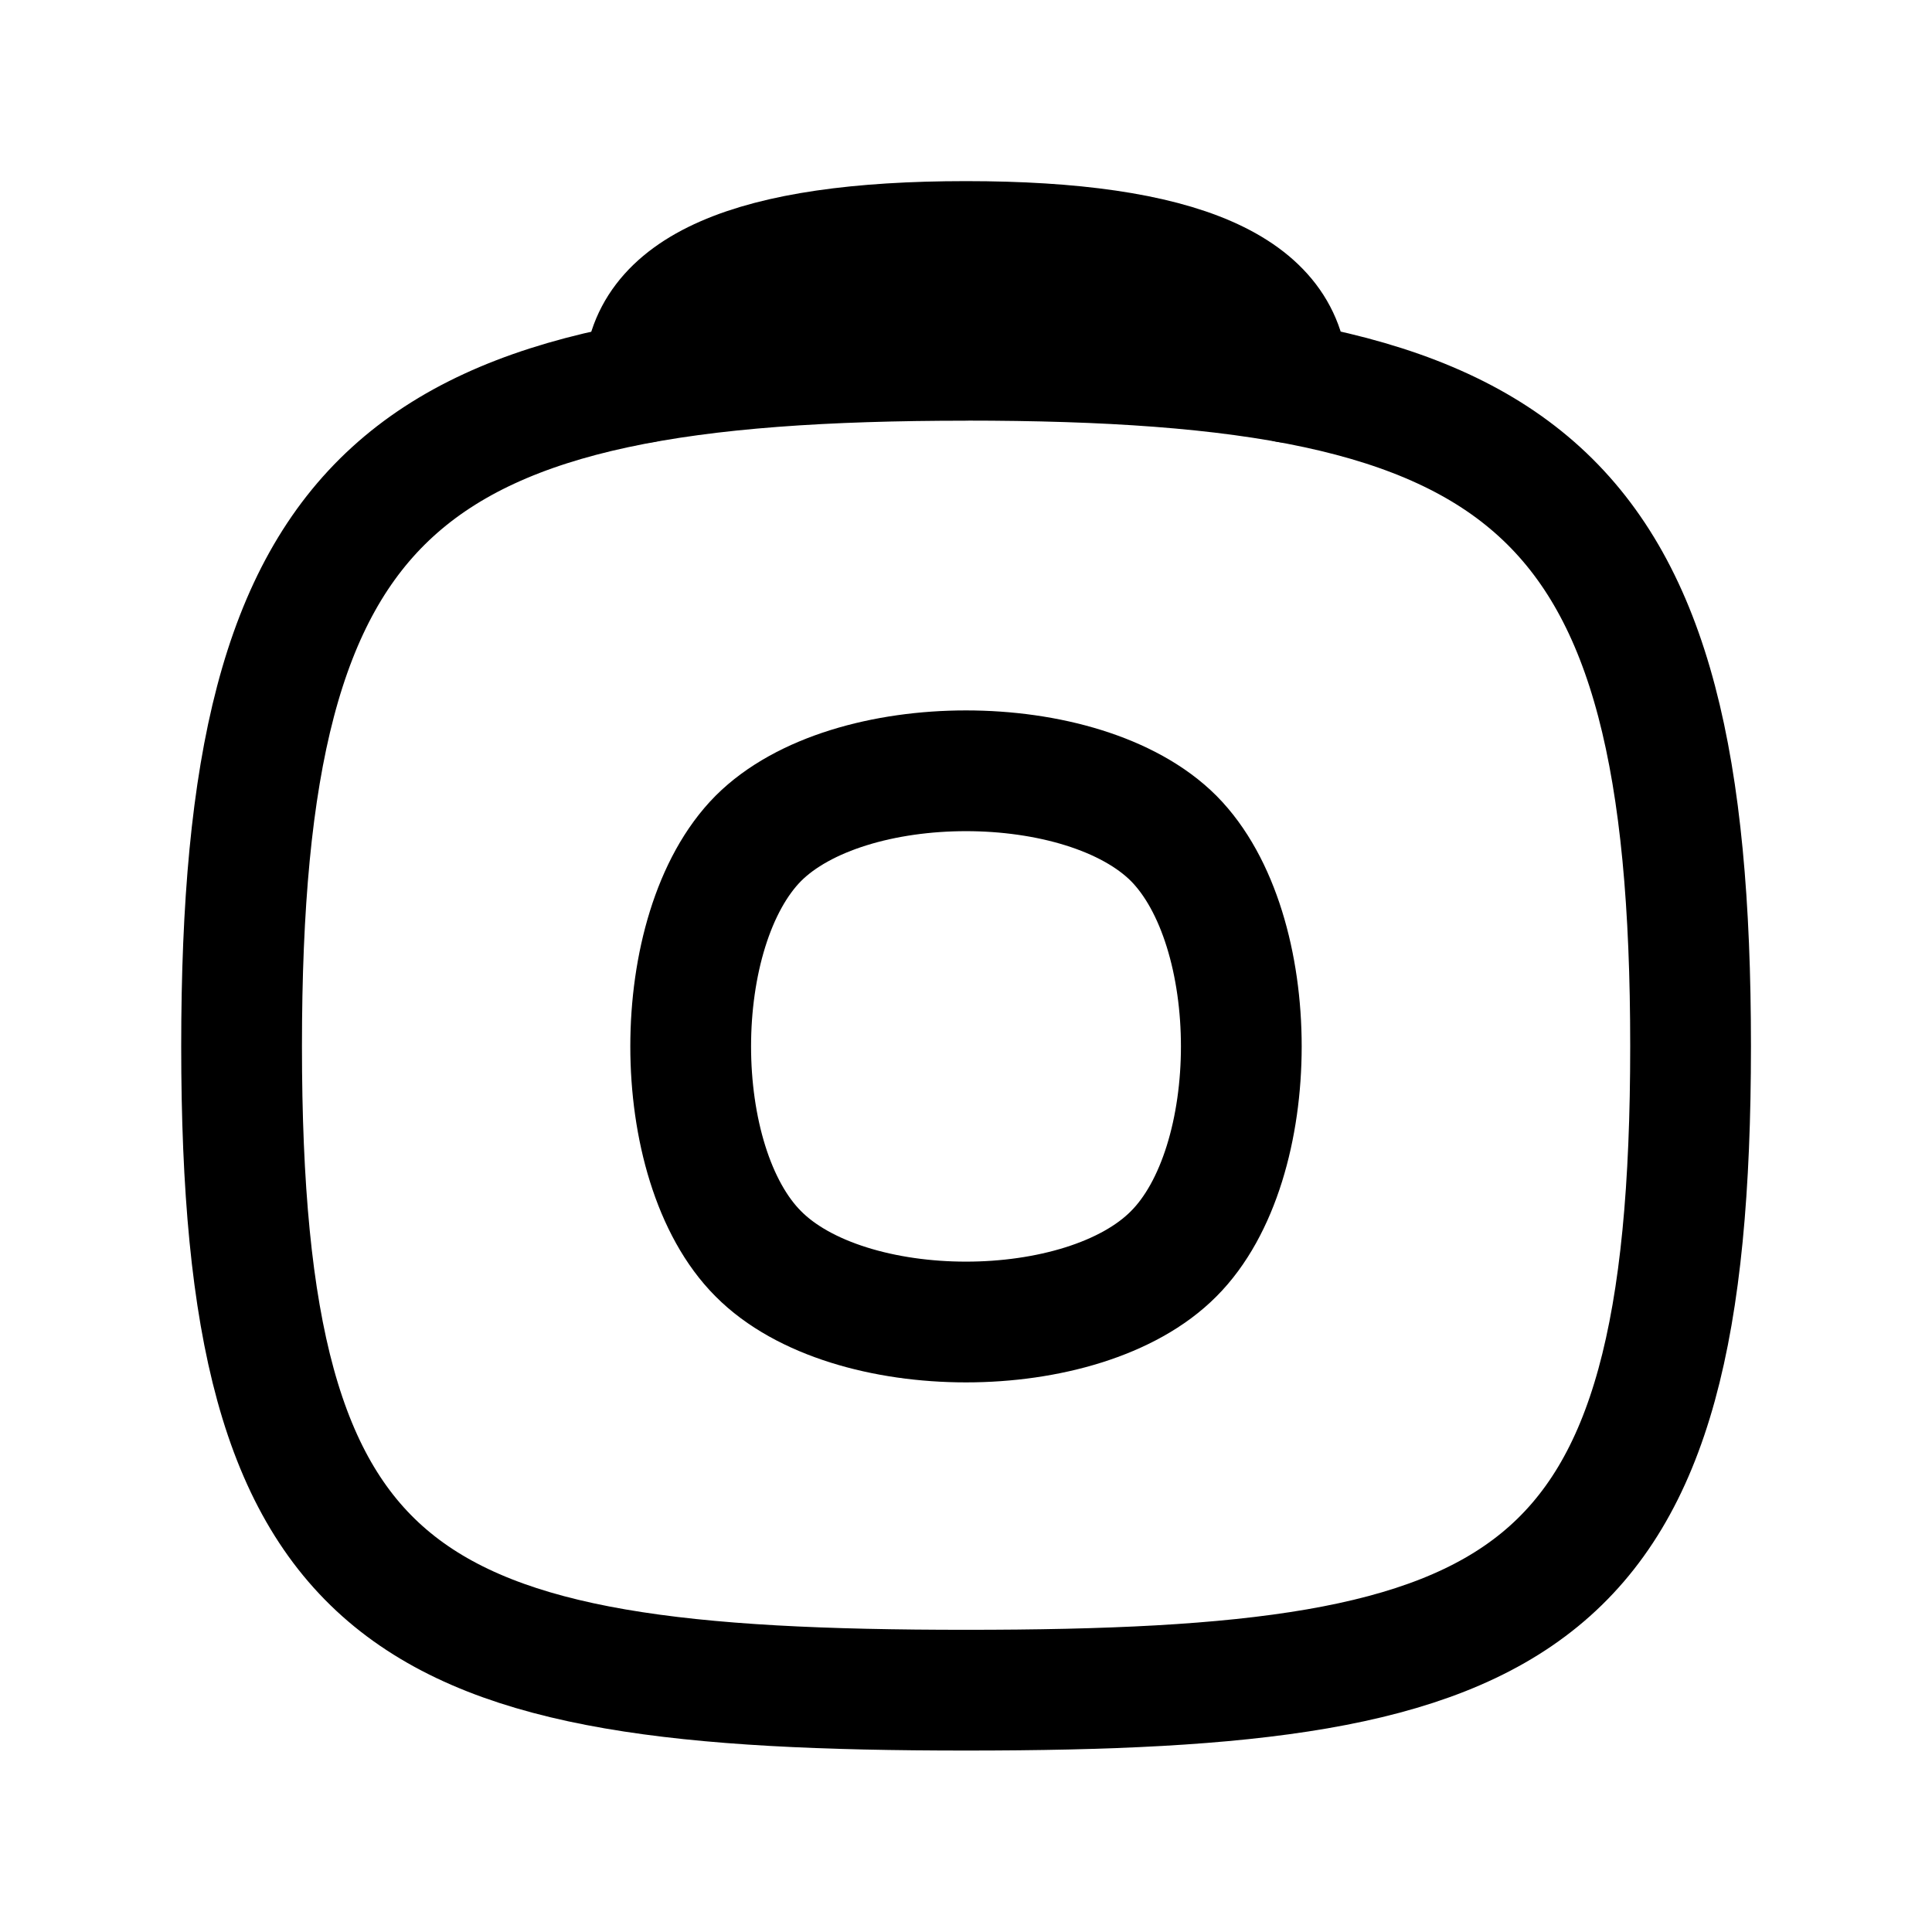
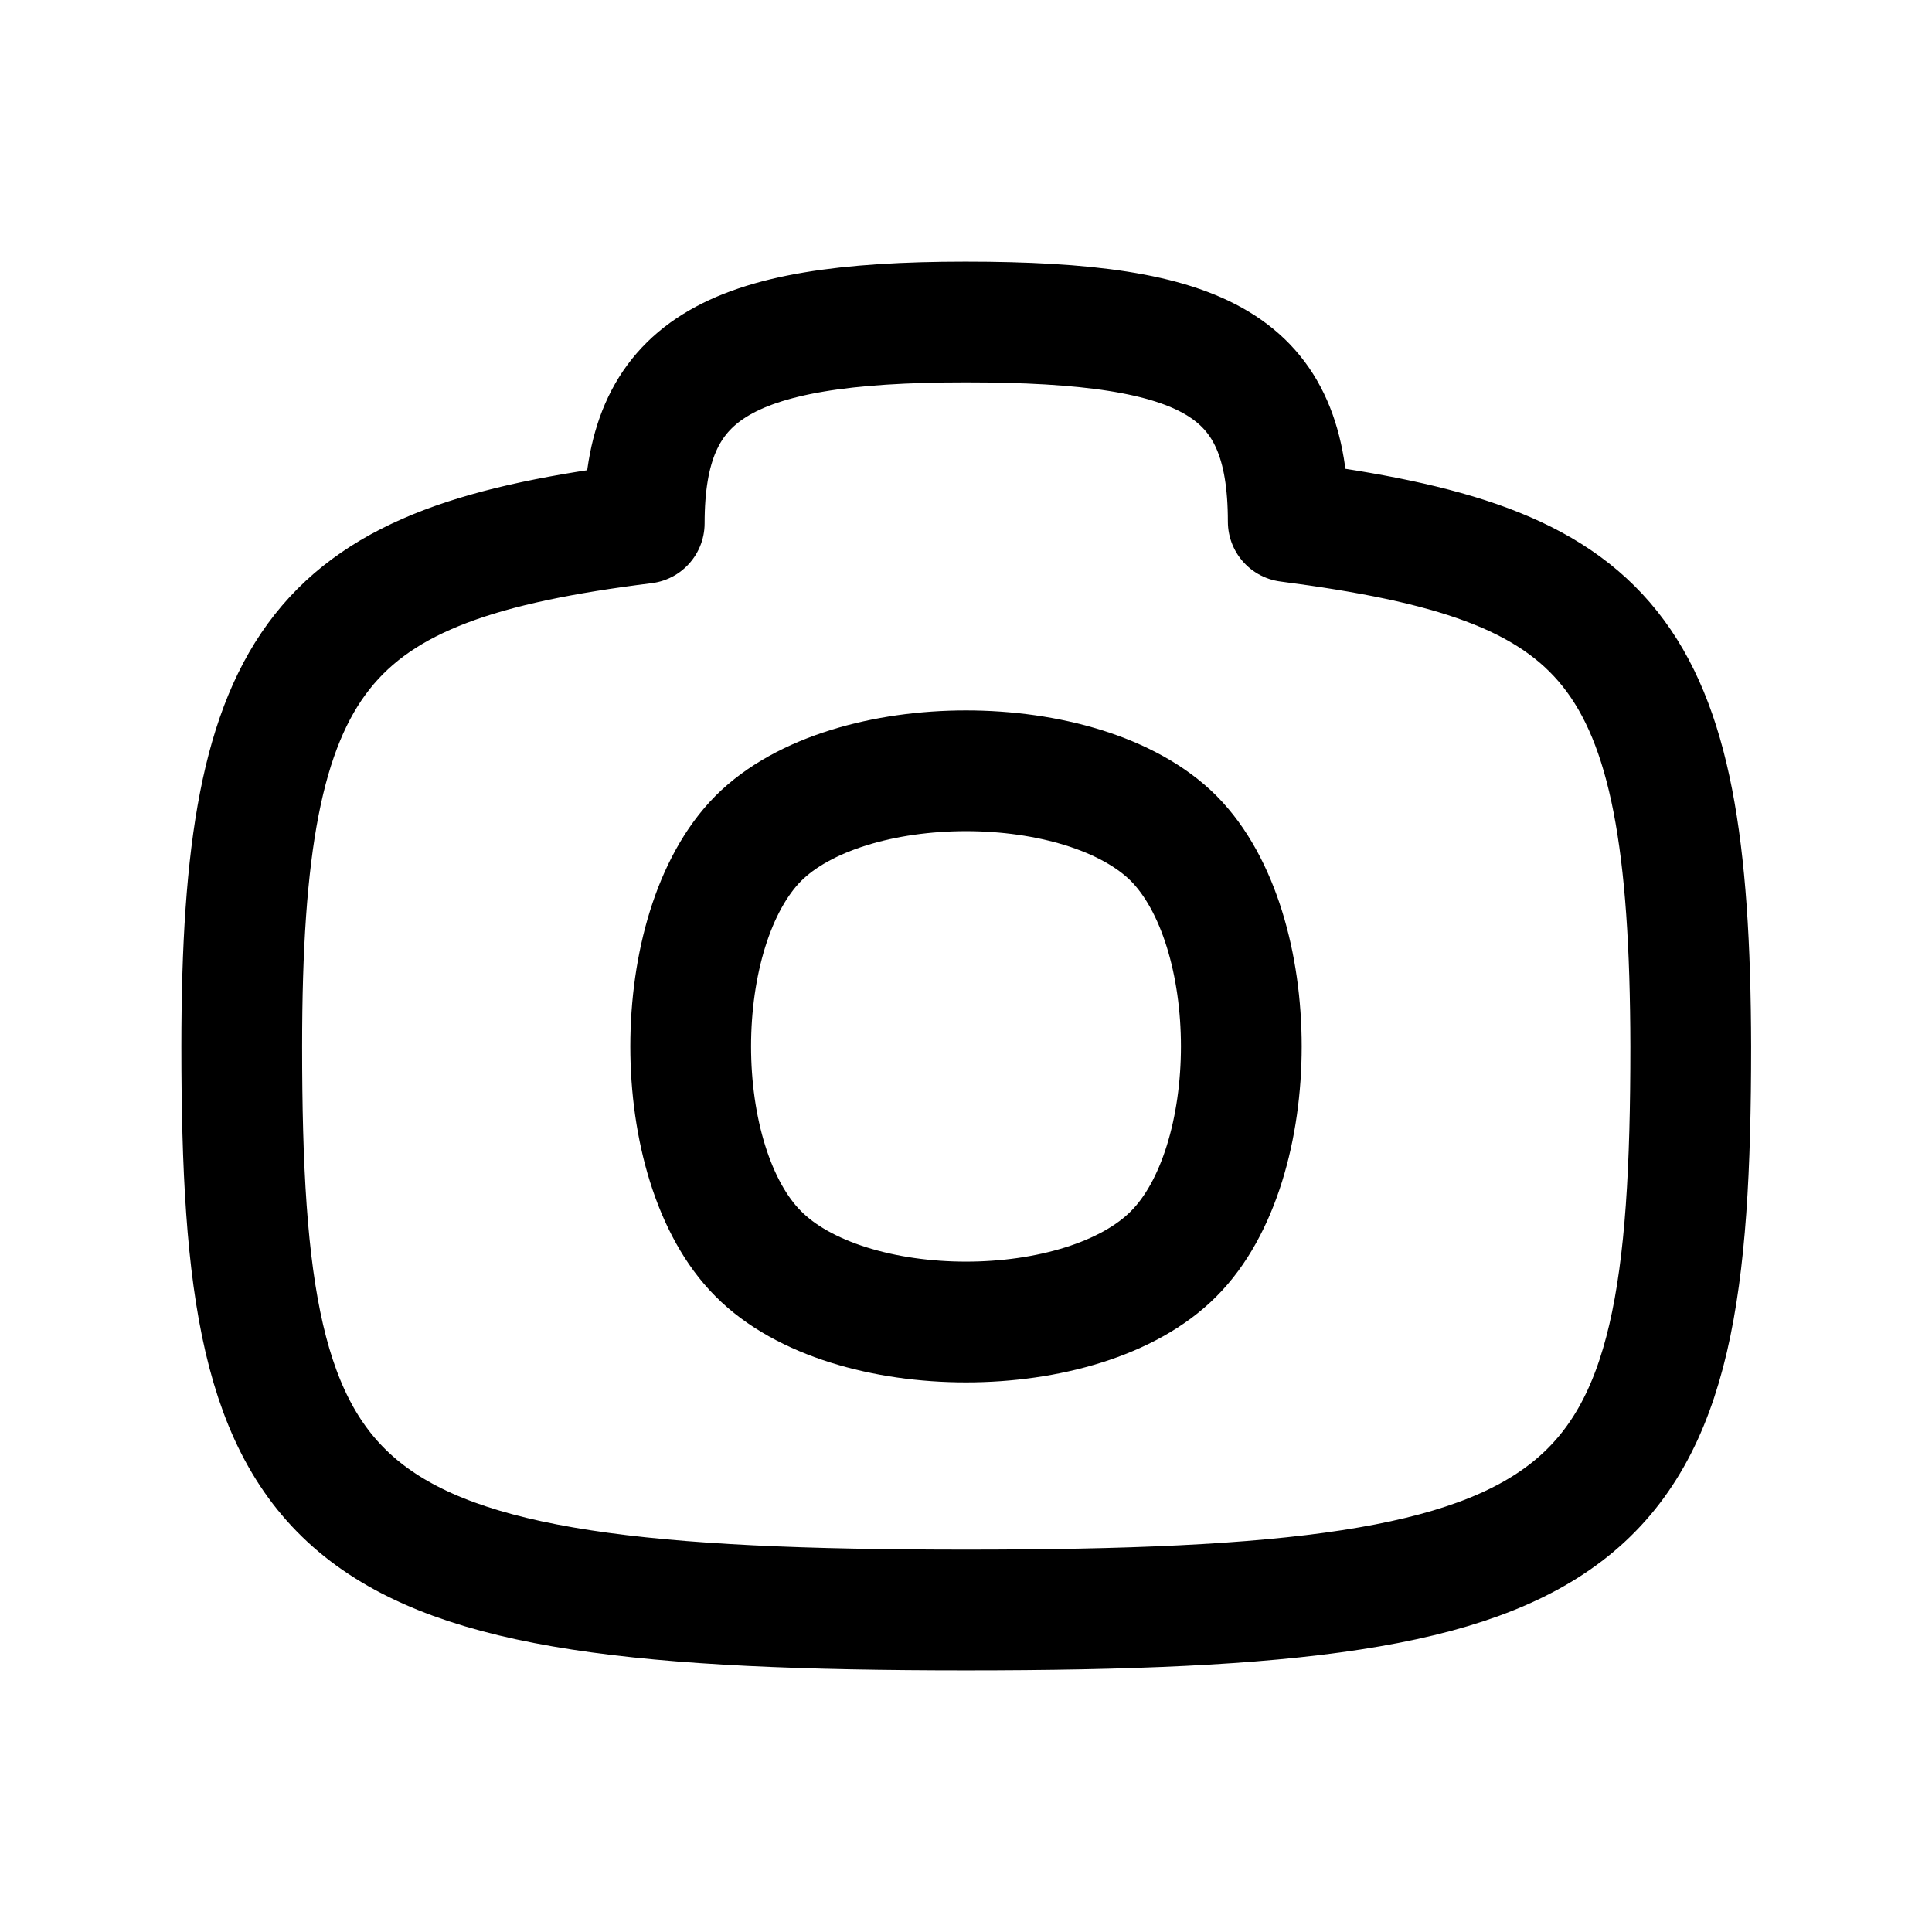
<svg xmlns="http://www.w3.org/2000/svg" fill="none" stroke="currentColor" stroke-linecap="round" stroke-linejoin="round" stroke-width="1.5" viewBox="0 0 24 24" width="24" height="24">
  <g>
-     <path d="M12 4.475c7 0 9.001 1.52 9.001 8.52 0 7.01-2 8.001-9 8.001s-9-.99-9-8c0-7 2-8.52 9-8.52" />
-     <path d="M8 4.75Q8 3 12 3t4 1.75M9.42 15.575c1.12 1.13 4.04 1.13 5.16 0 1.12-1.12 1.12-4.03 0-5.16-1.12-1.12-4.04-1.12-5.16 0-1.12 1.13-1.12 4.04 0 5.16" />
+     <path d="M16.003 6.48c4 .52 4.99 1.52 5 6.52 0 6-1 7-9 7-8.01 0-9-1-9-7 0-4.91 1-6 5-6.5 0-1.89 1-2.5 3.99-2.5 3 0 4.01.54 4.01 2.48" />
+     <path d="M9.42 15.575c1.12 1.13 4.04 1.13 5.16 0 1.12-1.12 1.12-4.03 0-5.16-1.12-1.12-4.04-1.12-5.16 0-1.12 1.13-1.12 4.04 0 5.16" />
  </g>
</svg>
